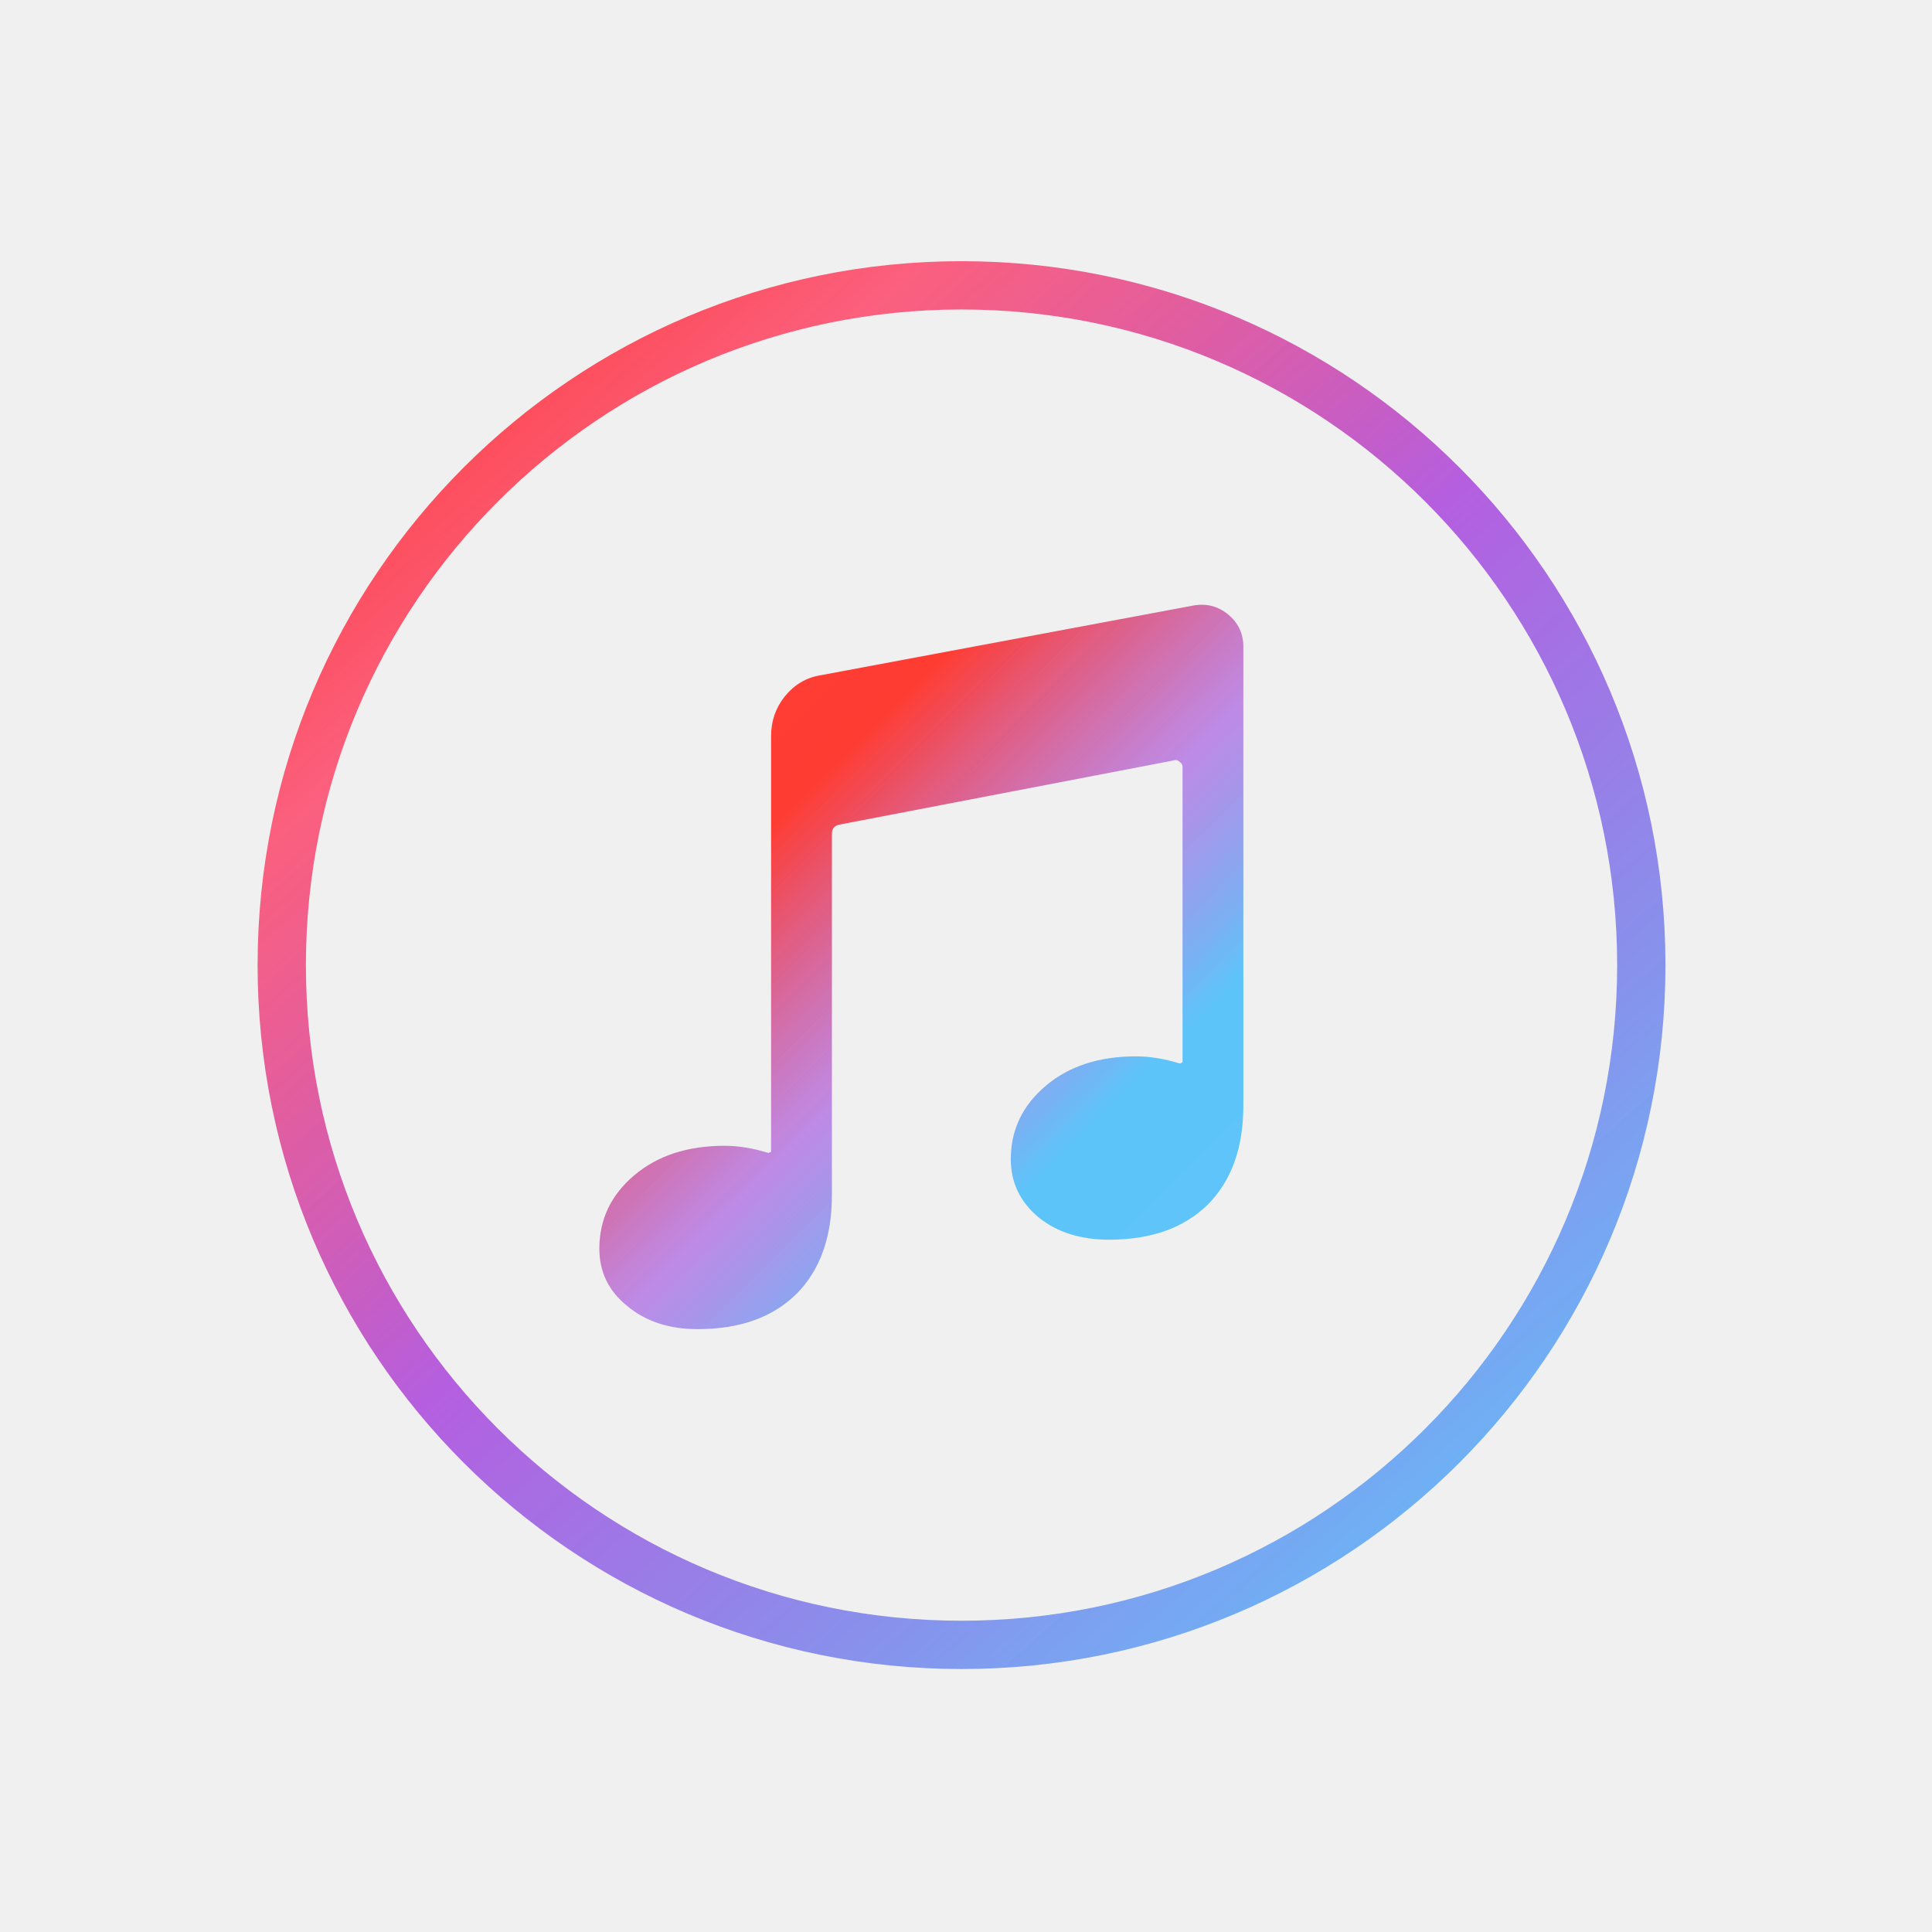
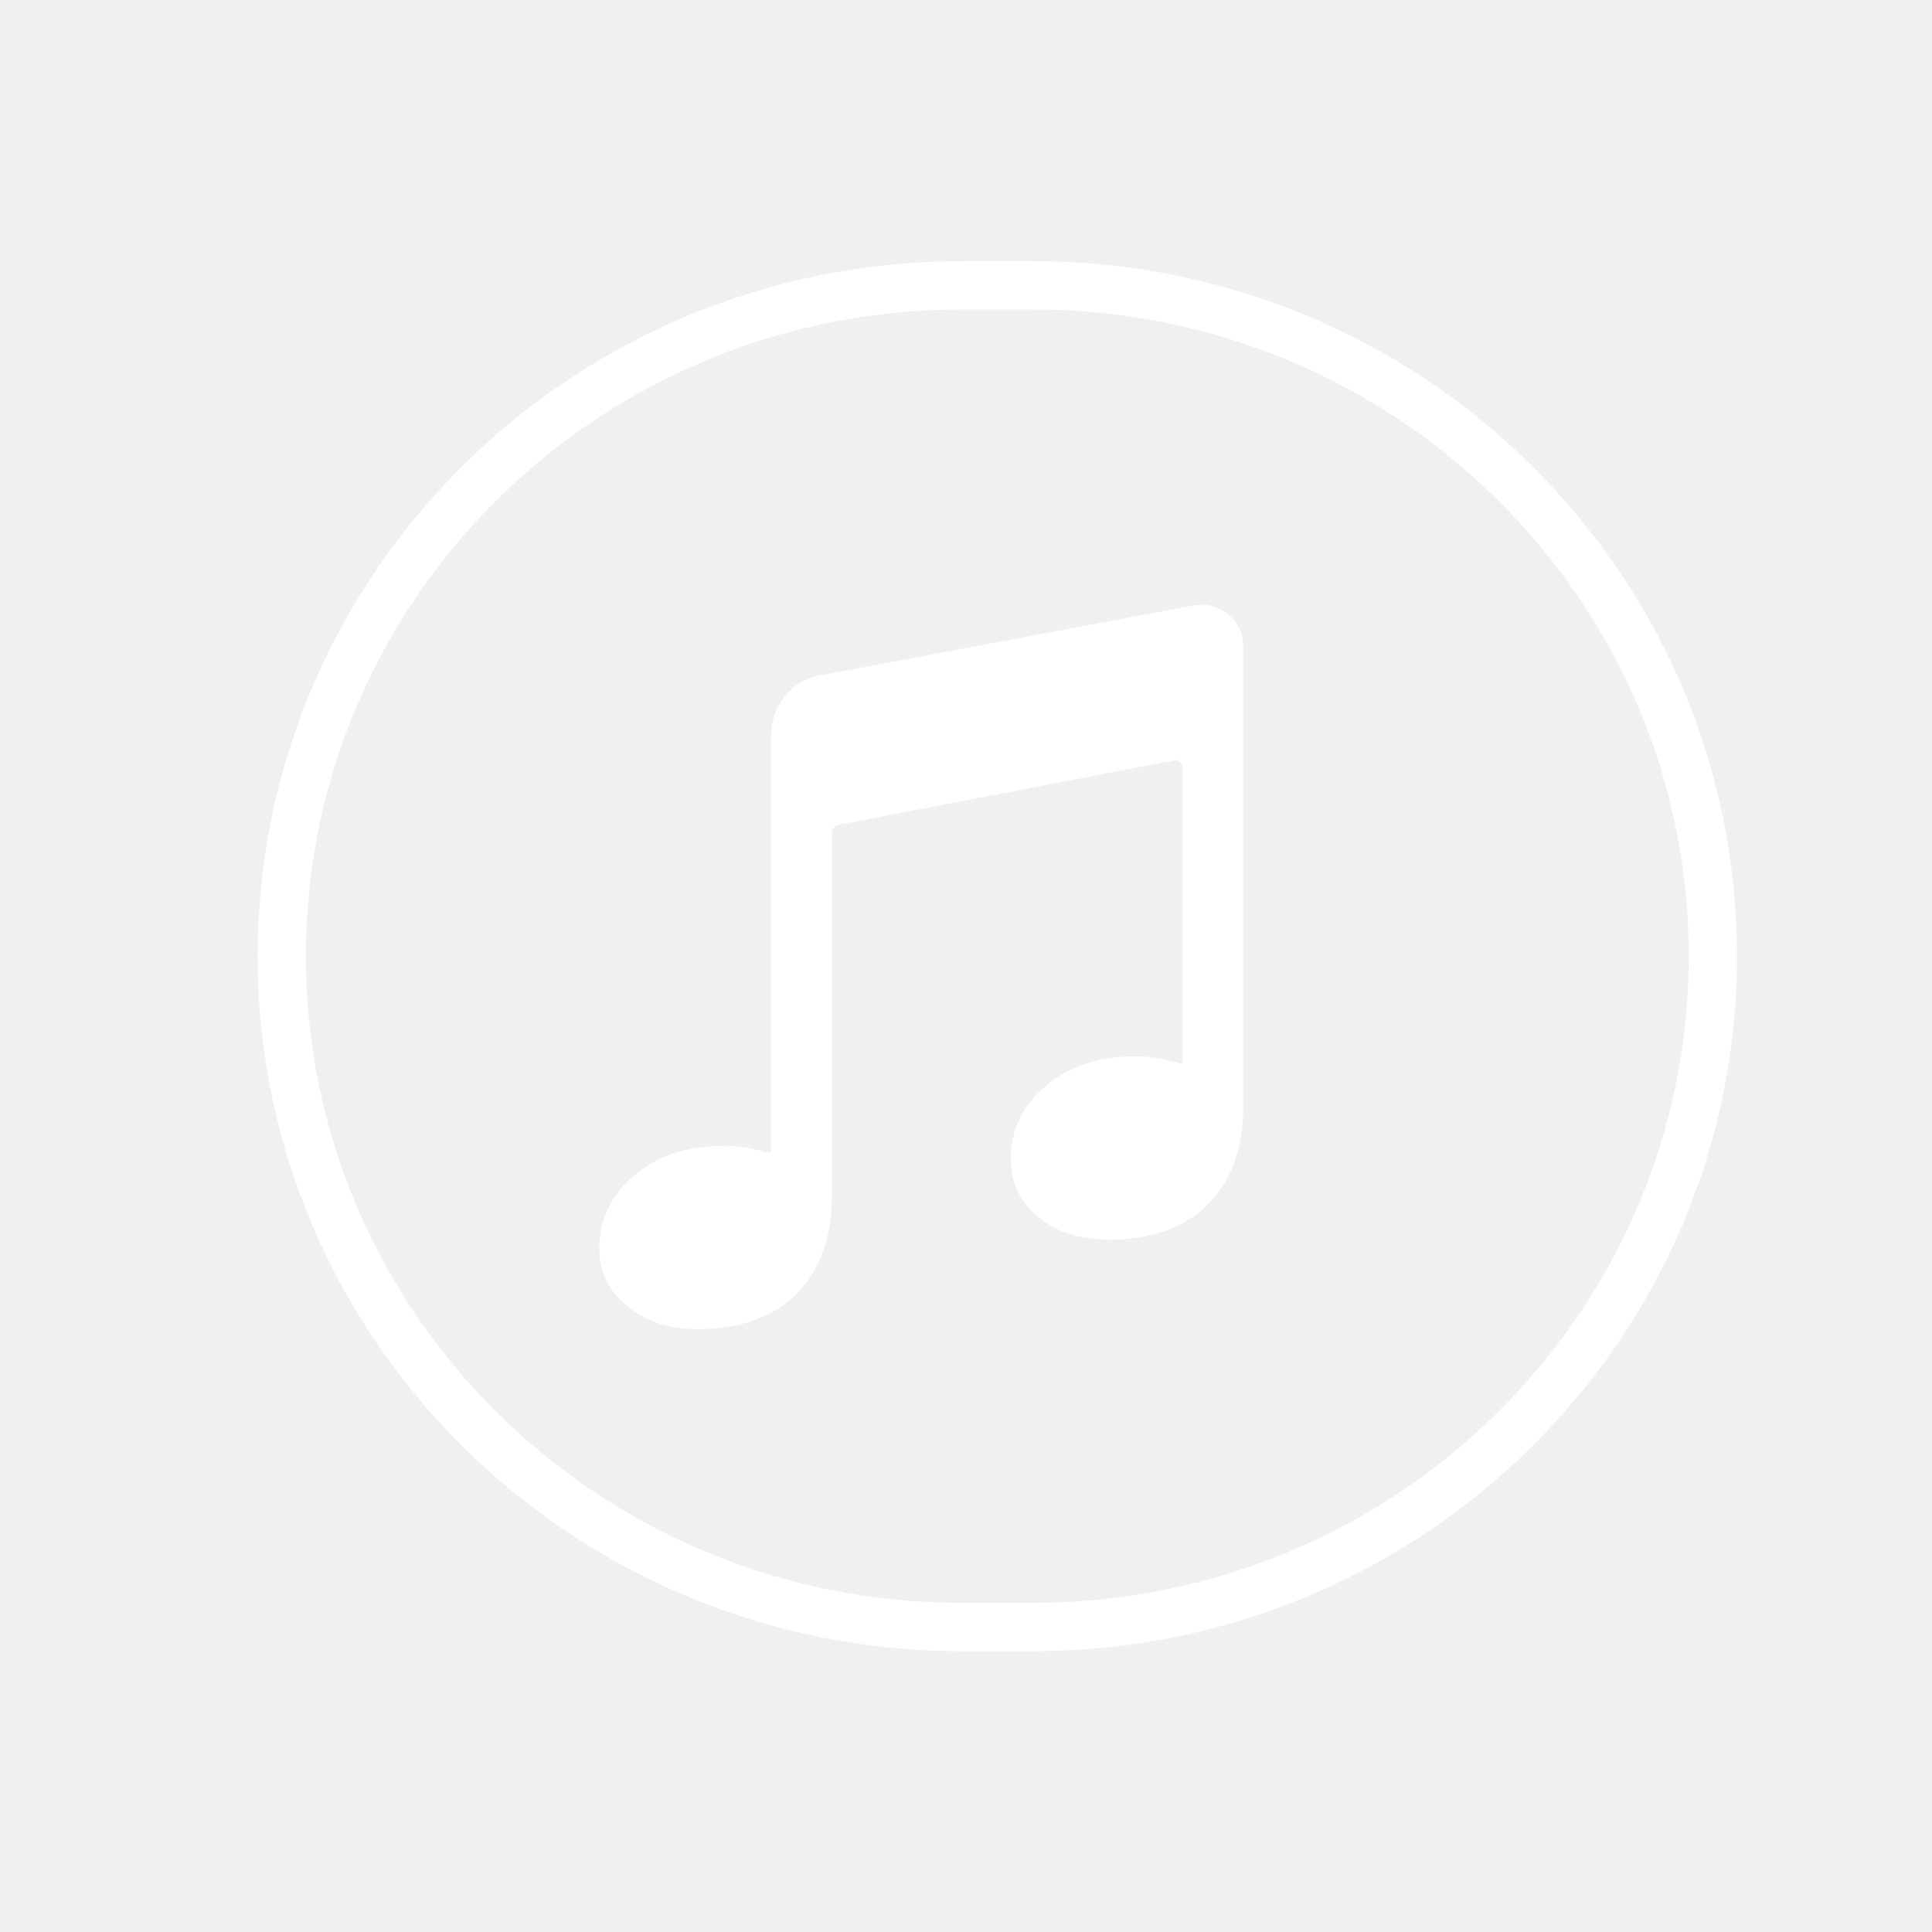
- <svg xmlns="http://www.w3.org/2000/svg" fill="none" height="1080" viewBox="0 0 1080 1080" width="1080">
-   <rect height="760" rx="380" stroke="url(#paint0_linear)" stroke-width="27" width="760" x="157.5" y="159.5" />
-   <path d="M667.041 338.5C674.374 337.167 680.874 338.833 686.541 343.5C692.208 348.167 695.041 354.167 695.041 361.5V618C695.041 641.667 688.374 660.167 675.041 673.5C661.708 686.5 643.374 693 620.041 693C604.041 693 590.874 688.833 580.541 680.5C570.208 671.833 565.041 661 565.041 648C565.041 631.667 571.541 618 584.541 607C597.541 596 614.374 590.5 635.041 590.5C642.708 590.5 650.874 591.833 659.541 594.5C659.874 594.5 660.208 594.333 660.541 594C660.874 594 661.041 593.833 661.041 593.5V428.5C661.041 427.5 660.541 426.667 659.541 426C658.541 425 657.541 424.667 656.541 425L469.041 461C466.374 461.667 465.041 463.333 465.041 466V668C465.041 691.667 458.374 710.167 445.041 723.5C431.708 736.5 413.374 743 390.041 743C374.041 743 360.874 738.667 350.541 730C340.208 721.667 335.041 711 335.041 698C335.041 681.667 341.541 668 354.541 657C367.541 646 384.374 640.5 405.041 640.5C412.708 640.5 420.874 641.833 429.541 644.5C429.874 644.5 430.208 644.333 430.541 644C430.874 644 431.041 643.833 431.041 643.5V411.5C431.041 403.167 433.541 395.833 438.541 389.5C443.874 382.833 450.541 378.833 458.541 377.5L667.041 338.5Z" fill="url(#paint1_linear)" />
+ <svg xmlns="http://www.w3.org/2000/svg" fill="none" height="50" viewBox="0 0 1080 1080" width="50">
+   <rect height="750" rx="380" stroke="#FFFFFF" stroke-width="27" width="800" x="157.5" y="159.5" />
+   <path d="M667.041 338.5C674.374 337.167 680.874 338.833 686.541 343.5C692.208 348.167 695.041 354.167 695.041 361.5V618C695.041 641.667 688.374 660.167 675.041 673.5C661.708 686.5 643.374 693 620.041 693C604.041 693 590.874 688.833 580.541 680.5C570.208 671.833 565.041 661 565.041 648C565.041 631.667 571.541 618 584.541 607C597.541 596 614.374 590.5 635.041 590.5C642.708 590.5 650.874 591.833 659.541 594.5C659.874 594.5 660.208 594.333 660.541 594C660.874 594 661.041 593.833 661.041 593.5V428.5C661.041 427.5 660.541 426.667 659.541 426C658.541 425 657.541 424.667 656.541 425L469.041 461C466.374 461.667 465.041 463.333 465.041 466V668C465.041 691.667 458.374 710.167 445.041 723.5C431.708 736.5 413.374 743 390.041 743C374.041 743 360.874 738.667 350.541 730C340.208 721.667 335.041 711 335.041 698C335.041 681.667 341.541 668 354.541 657C367.541 646 384.374 640.5 405.041 640.5C412.708 640.5 420.874 641.833 429.541 644.5C429.874 644.5 430.208 644.333 430.541 644C430.874 644 431.041 643.833 431.041 643.5V411.5C431.041 403.167 433.541 395.833 438.541 389.5C443.874 382.833 450.541 378.833 458.541 377.5L667.041 338.5Z" fill="#FFFFFF" />
  <defs>
    <linearGradient gradientUnits="userSpaceOnUse" id="paint0_linear" x1="902" x2="241.5" y1="893" y2="146">
      <stop stop-color="#5AC8FA" />
      <stop offset="0.523" stop-color="#AF52DE" stop-opacity="0.922" />
      <stop offset="0.819" stop-color="#FF2D55" stop-opacity="0.74" />
      <stop offset="1" stop-color="#FF3B30" />
    </linearGradient>
    <linearGradient gradientUnits="userSpaceOnUse" id="paint1_linear" x1="170" x2="866" y1="188" y2="892">
      <stop offset="0.064" stop-color="#FB413E" />
      <stop offset="0.382" stop-color="#FF3C32" />
      <stop offset="0.52" stop-color="#AD69E3" stop-opacity="0.75" />
      <stop offset="0.629" stop-color="#5DC4F9" />
      <stop offset="0.963" stop-color="#60C2F8" />
    </linearGradient>
  </defs>
</svg>
